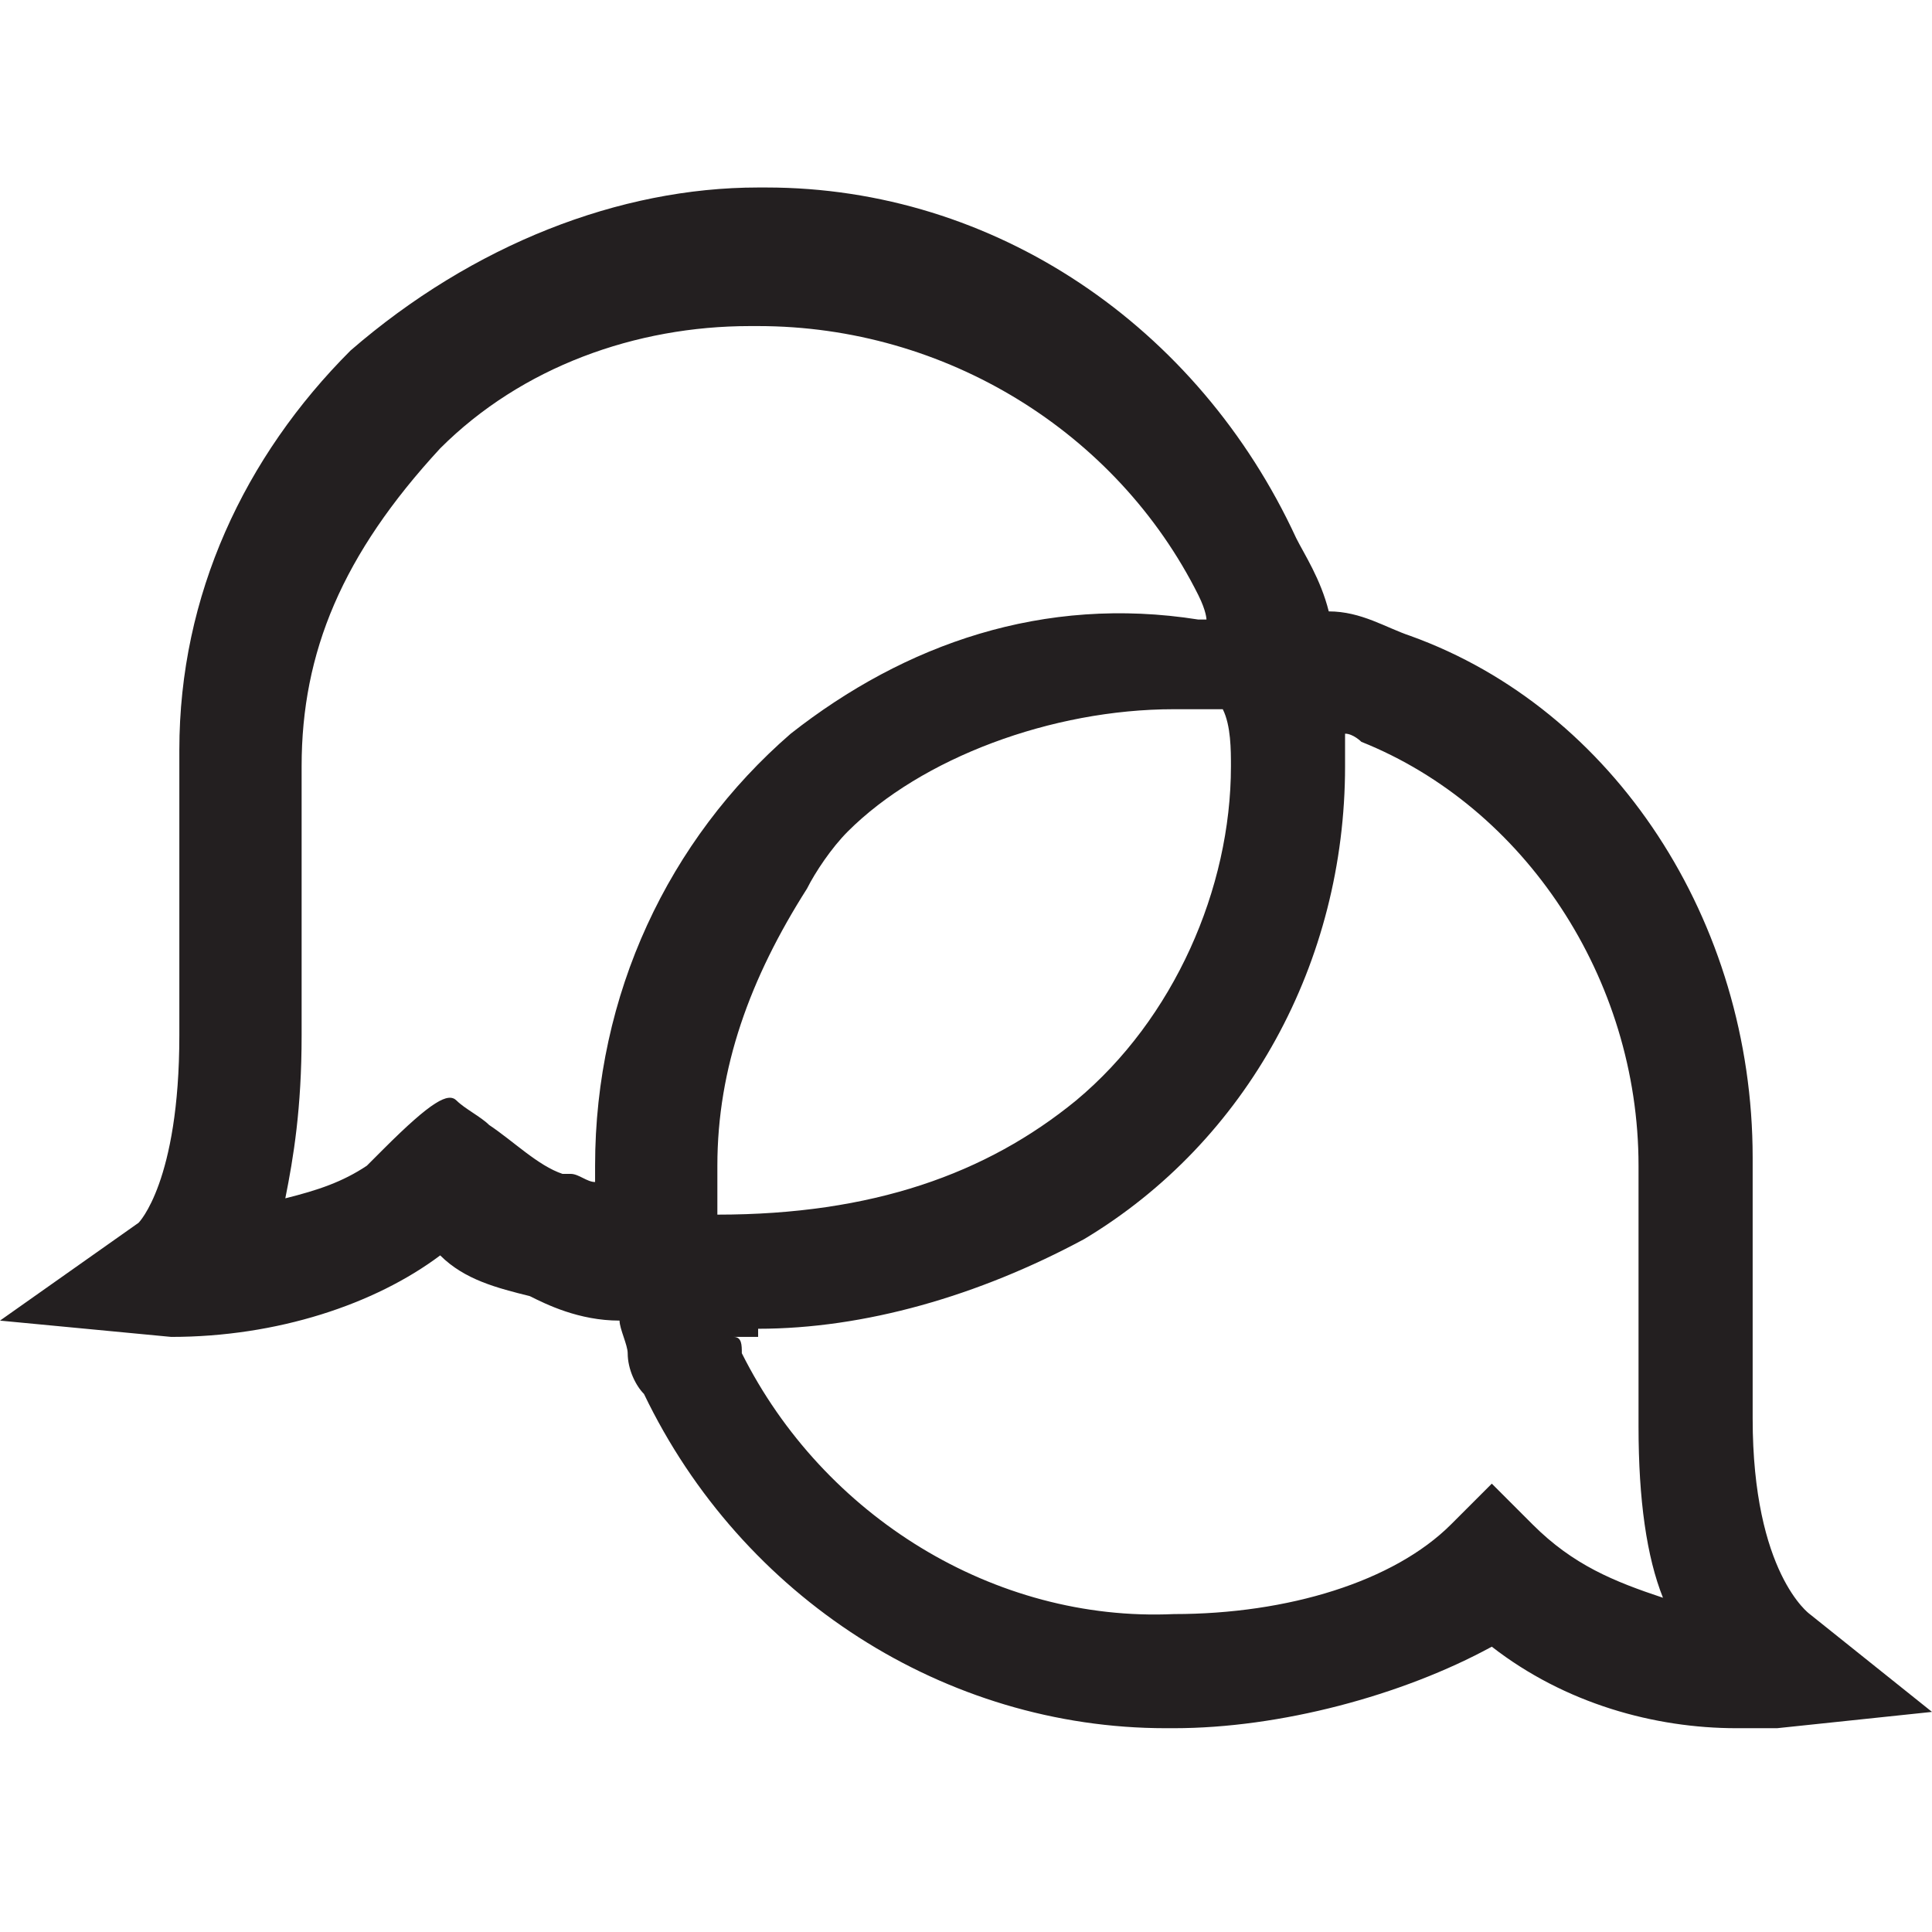
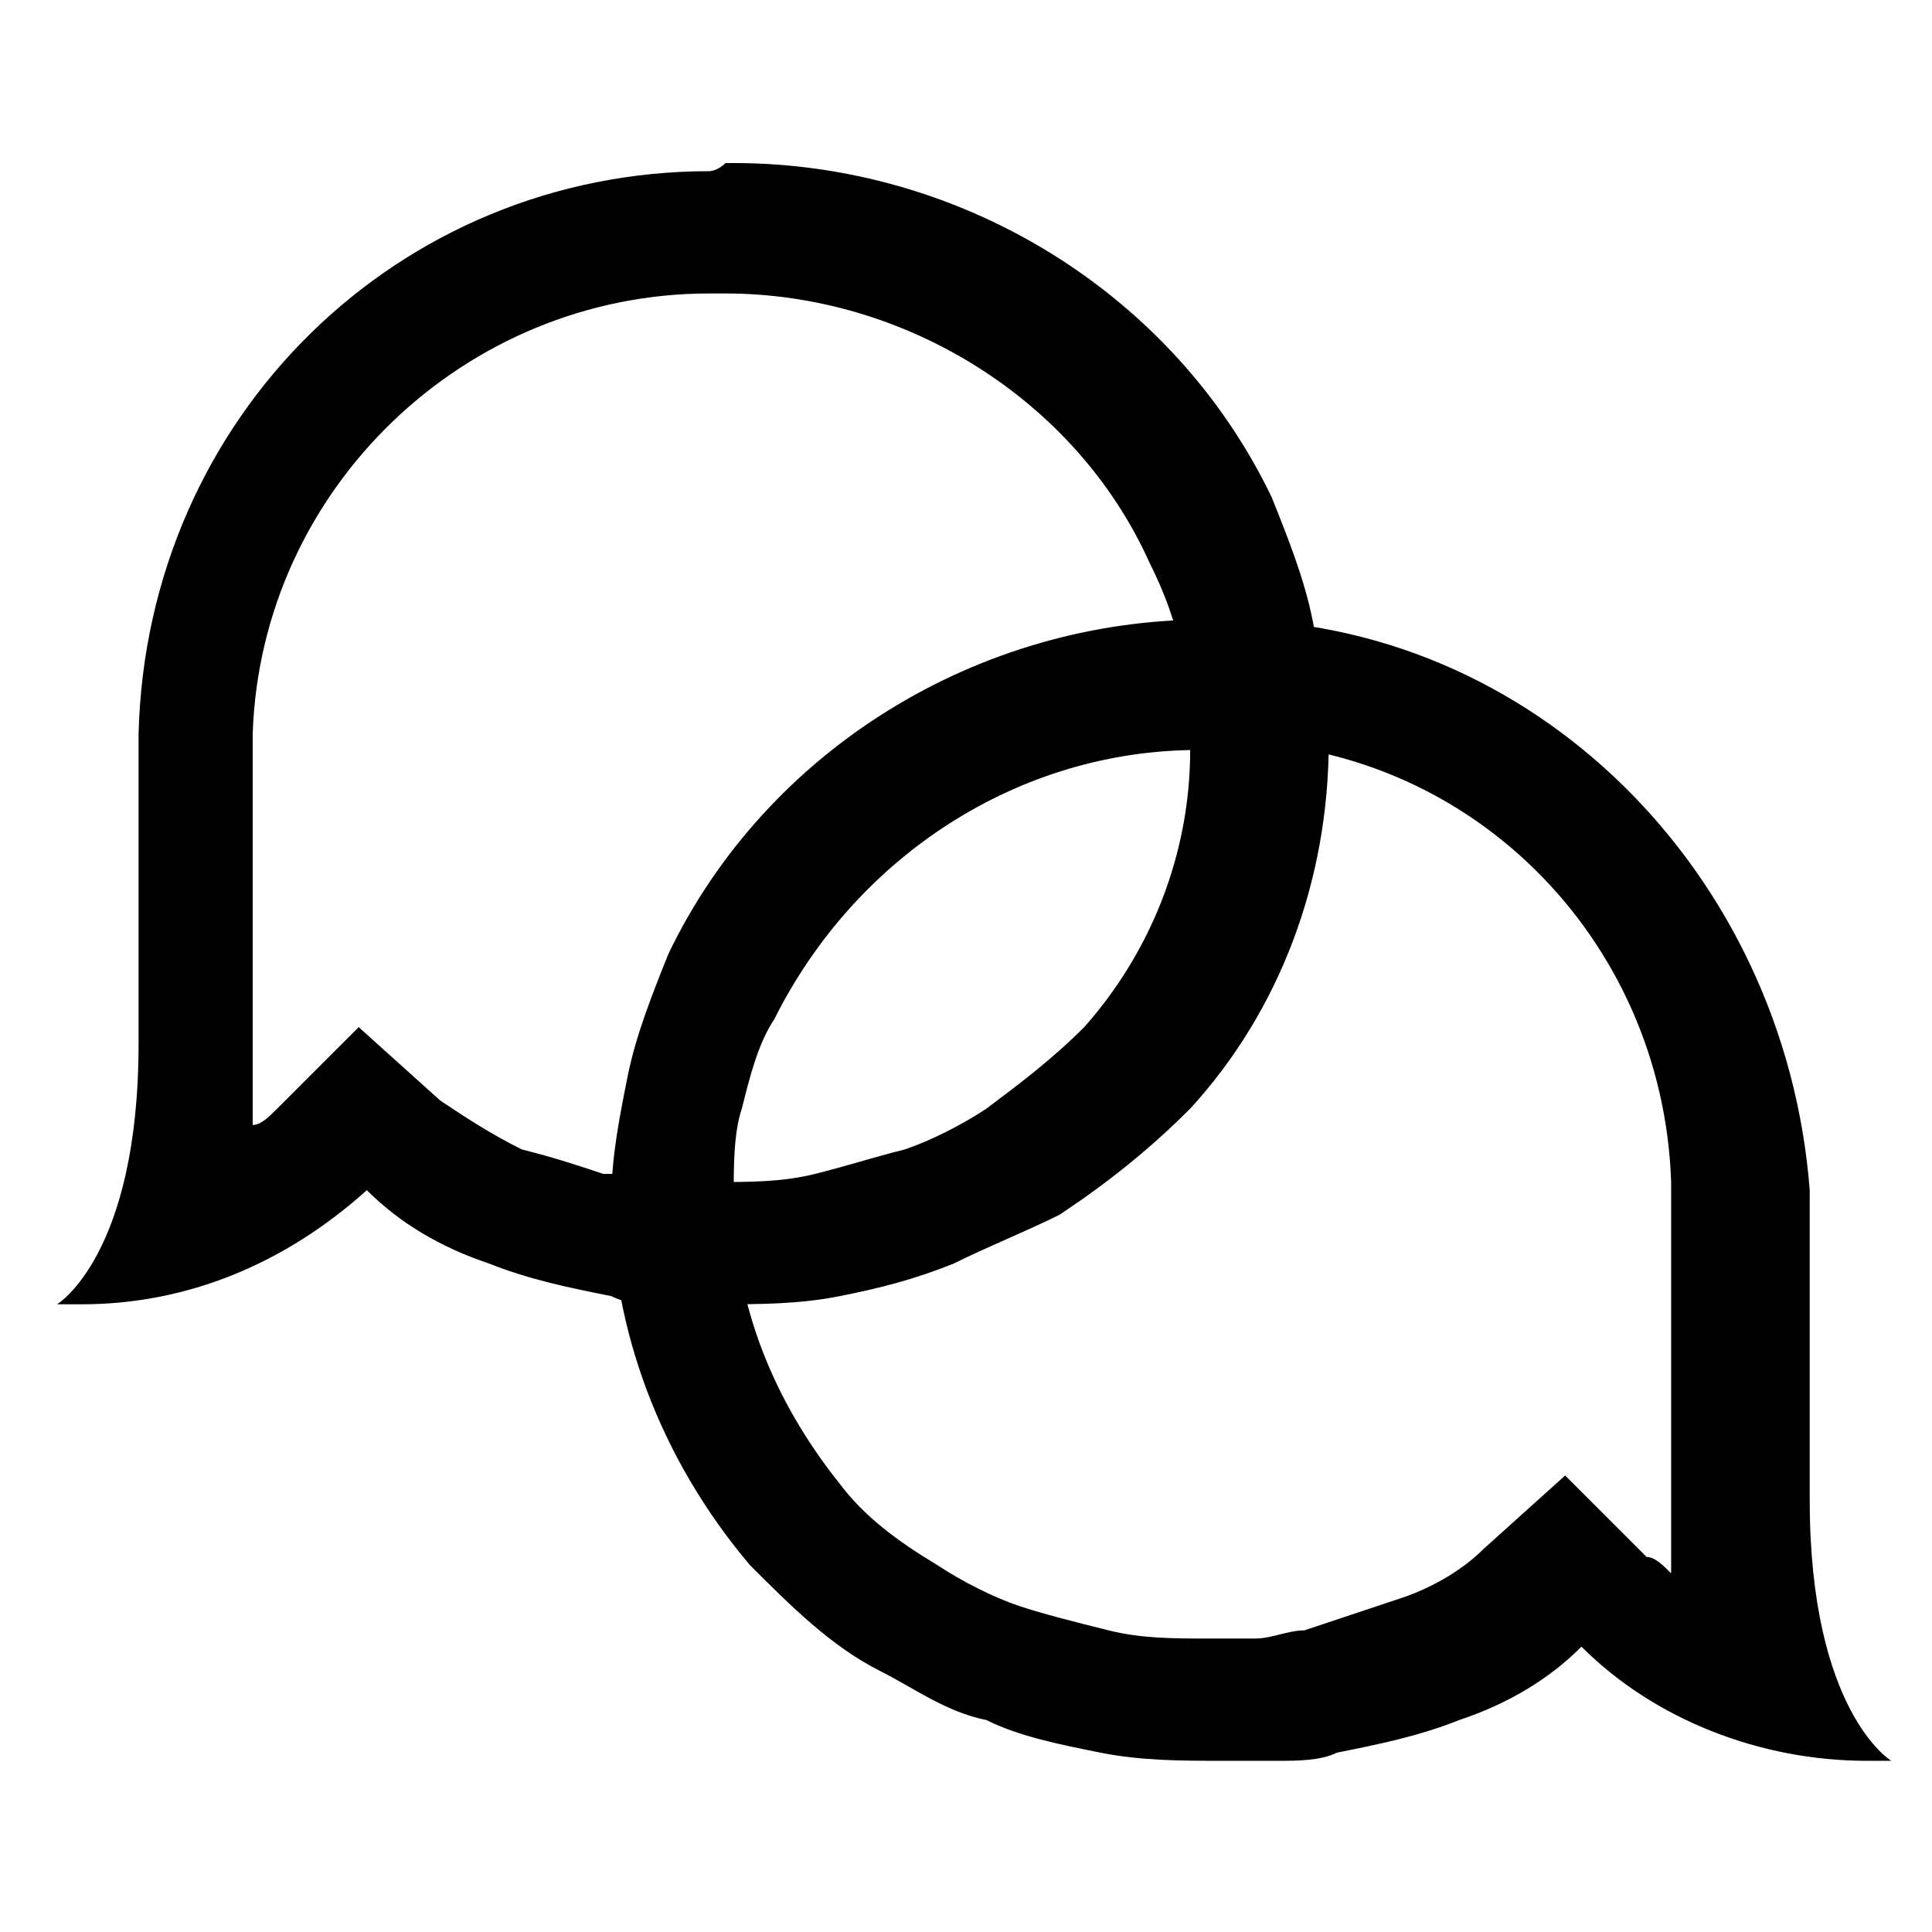
<svg xmlns="http://www.w3.org/2000/svg" version="1.1" id="Layer_1" x="0px" y="0px" width="23.7px" height="23.7px" viewBox="0 0 23.7 23.7" style="enable-background:new 0 0 23.7 23.7;" xml:space="preserve">
-   <style type="text/css">
- 	.st0{fill:#231F20;}
- </style>
-   <path class="st0" d="M22.2,19.8L22.2,19.8c0,0-0.7-0.5-0.7-2.4v-3.2c0-2.9-1.7-5.5-4.2-6.4c-0.3-0.1-0.6-0.3-1-0.3  c-0.1-0.4-0.3-0.7-0.4-0.9C14.7,4,12.2,2.3,9.4,2.3H9.3c-1.7,0-3.5,0.7-5,2C3,5.6,2.2,7.3,2.2,9.2v3.5c0,1.8-0.5,2.3-0.5,2.3L0,16.2  l2.1,0.2c1.3,0,2.5-0.4,3.3-1c0.3,0.3,0.7,0.4,1.1,0.5c0.2,0.1,0.6,0.3,1.1,0.3c0,0.1,0.1,0.3,0.1,0.4c0,0.2,0.1,0.4,0.2,0.5  c1.2,2.5,3.7,4.1,6.4,4.1h0.1c1.3,0,2.8-0.4,3.9-1c0.9,0.7,2,1,3,1c0.2,0,0.3,0,0.5,0l1.9-0.2L22.2,19.8z M9.3,16.3  c1.3,0,2.7-0.4,4-1.1c2-1.2,3.2-3.4,3.2-5.8V9c0,0,0,0,0,0c0.1,0,0.2,0.1,0.2,0.1c2,0.8,3.4,2.9,3.4,5.2v3.2c0,0.9,0.1,1.6,0.3,2.1  c-0.6-0.2-1.1-0.4-1.6-0.9l-0.5-0.5l-0.5,0.5c-0.7,0.7-2,1.1-3.4,1.1c-2.2,0.1-4.3-1.2-5.3-3.2c0-0.1,0-0.2-0.1-0.2c0,0,0,0,0,0H9.3  z M8.8,14.3c0-1.2,0.4-2.3,1.1-3.4c0.1-0.2,0.3-0.5,0.5-0.7c0.9-0.9,2.5-1.5,4-1.5h0.6c0.1,0.2,0.1,0.5,0.1,0.7  c0,1.5-0.7,3.1-1.9,4.1c-1.1,0.9-2.5,1.4-4.4,1.4h0V14.3z M7.3,14.5c-0.1,0-0.2-0.1-0.3-0.1c-0.1,0-0.1,0-0.1,0  c-0.3-0.1-0.6-0.4-0.9-0.6l0,0c-0.1-0.1-0.3-0.2-0.4-0.3c-0.1-0.1-0.3,0-0.9,0.6c-0.1,0.1-0.2,0.2-0.2,0.2c-0.3,0.2-0.6,0.3-1,0.4  c0.1-0.5,0.2-1.1,0.2-2V9.4c0-1.4,0.5-2.6,1.7-3.9c1-1,2.4-1.5,3.8-1.5h0.1c2.3,0,4.4,1.3,5.4,3.3c0.1,0.2,0.1,0.3,0.1,0.3  c0,0-0.1,0-0.1,0C12.8,7.3,11.1,7.9,9.7,9c-1.5,1.3-2.4,3.2-2.4,5.3V14.5z M7.4,14.7C7.4,14.7,7.4,14.7,7.4,14.7L7.4,14.7L7.4,14.7z  " />
+   <g>
+     <path d="M8.7,3.6l0.1,0l0,0l0,0l0.1,0c2.2,0,4.3,1.3,5.2,3.3c0.2,0.4,0.3,0.7,0.4,1.1l0,0c0.1,0.4,0.1,0.8,0.1,1.2   c0,1.3-0.5,2.5-1.3,3.4c-0.4,0.4-0.8,0.7-1.2,1c-0.3,0.2-0.7,0.4-1,0.5c-0.4,0.1-0.7,0.2-1.1,0.3c-0.4,0.1-0.8,0.1-1.2,0.1   c-0.2,0-0.4,0-0.6,0c-0.2,0-0.4,0-0.6-0.1l-0.2,0c-0.3-0.1-0.6-0.2-1-0.3c-0.4-0.2-0.7-0.4-1-0.6l-1-0.9l-1,1   c-0.1,0.1-0.2,0.2-0.3,0.2c0-0.3,0-0.6,0-1l0-3.6c0-0.1,0-0.1,0-0.2C3.2,6,5.7,3.6,8.7,3.6L8.7,3.6 M8.7,2.1c-3.8,0-6.9,3-7,6.9   c0,0.1,0,0.2,0,0.2v3.6c0,2.6-1,3.2-1,3.2c0.1,0,0.2,0,0.3,0c1.3,0,2.5-0.5,3.5-1.4c0.4,0.4,0.9,0.7,1.5,0.9c0.5,0.2,1,0.3,1.5,0.4   l0,0C7.7,16,7.9,16,8.1,16c0.2,0,0.5,0,0.7,0c0,0,0,0,0,0c0.5,0,1,0,1.5-0.1c0.5-0.1,0.9-0.2,1.4-0.4c0.4-0.2,0.9-0.4,1.3-0.6   c0.6-0.4,1.1-0.8,1.6-1.3c1.1-1.2,1.7-2.8,1.7-4.5c0-0.5-0.1-1-0.2-1.5l0,0c0,0,0,0,0,0c0,0,0,0,0,0l0,0c-0.1-0.5-0.3-1-0.5-1.5   c-1.2-2.5-3.8-4.1-6.6-4.1c0,0-0.1,0-0.1,0C8.8,2.1,8.7,2.1,8.7,2.1L8.7,2.1z" />
+   </g>
+   <g>
+     <path d="M15,9.1c3,0,5.4,2.4,5.5,5.4c0,0.1,0,0.1,0,0.2v3.6c0,0.4,0,0.7,0,1c-0.1-0.1-0.2-0.2-0.3-0.2l-1-1l-1,0.9   c-0.3,0.3-0.7,0.5-1,0.6c-0.3,0.1-0.6,0.2-0.9,0.3L16,20c-0.2,0-0.4,0.1-0.6,0.1c-0.2,0-0.4,0-0.6,0c-0.4,0-0.8,0-1.2-0.1   c-0.4-0.1-0.8-0.2-1.1-0.3c-0.3-0.1-0.7-0.3-1-0.5c-0.5-0.3-0.9-0.6-1.2-1C9.5,17.2,9,16,9,14.7c0-0.4,0-0.8,0.1-1.1l0,0l0,0   c0.1-0.4,0.2-0.8,0.4-1.1c1-2,3-3.3,5.2-3.3l0.1,0l0,0l0,0L15,9.1 M15,7.6c0,0-0.1,0-0.1,0c0,0-0.1,0-0.1,0c-2.8,0-5.4,1.6-6.6,4.1   c-0.2,0.5-0.4,1-0.5,1.5l0,0c0,0,0,0,0,0c0,0,0,0,0,0l0,0c-0.1,0.5-0.2,1-0.2,1.5c0,1.6,0.6,3.2,1.7,4.5c0.5,0.5,1,1,1.6,1.3   c0.4,0.2,0.8,0.5,1.3,0.6c0.4,0.2,0.9,0.3,1.4,0.4c0.5,0.1,1,0.1,1.5,0.1c0,0,0,0,0,0c0.2,0,0.5,0,0.7,0c0.2,0,0.5,0,0.7-0.1l0,0   c0.5-0.1,1-0.2,1.5-0.4c0.6-0.2,1.1-0.5,1.5-0.9c0.9,0.9,2.2,1.4,3.5,1.4c0.1,0,0.2,0,0.3,0c0,0-1-0.6-1-3.2v-3.6   c0-0.1,0-0.2,0-0.2C21.9,10.7,18.8,7.6,15,7.6L15,7.6z" />
+   </g>
</svg>
